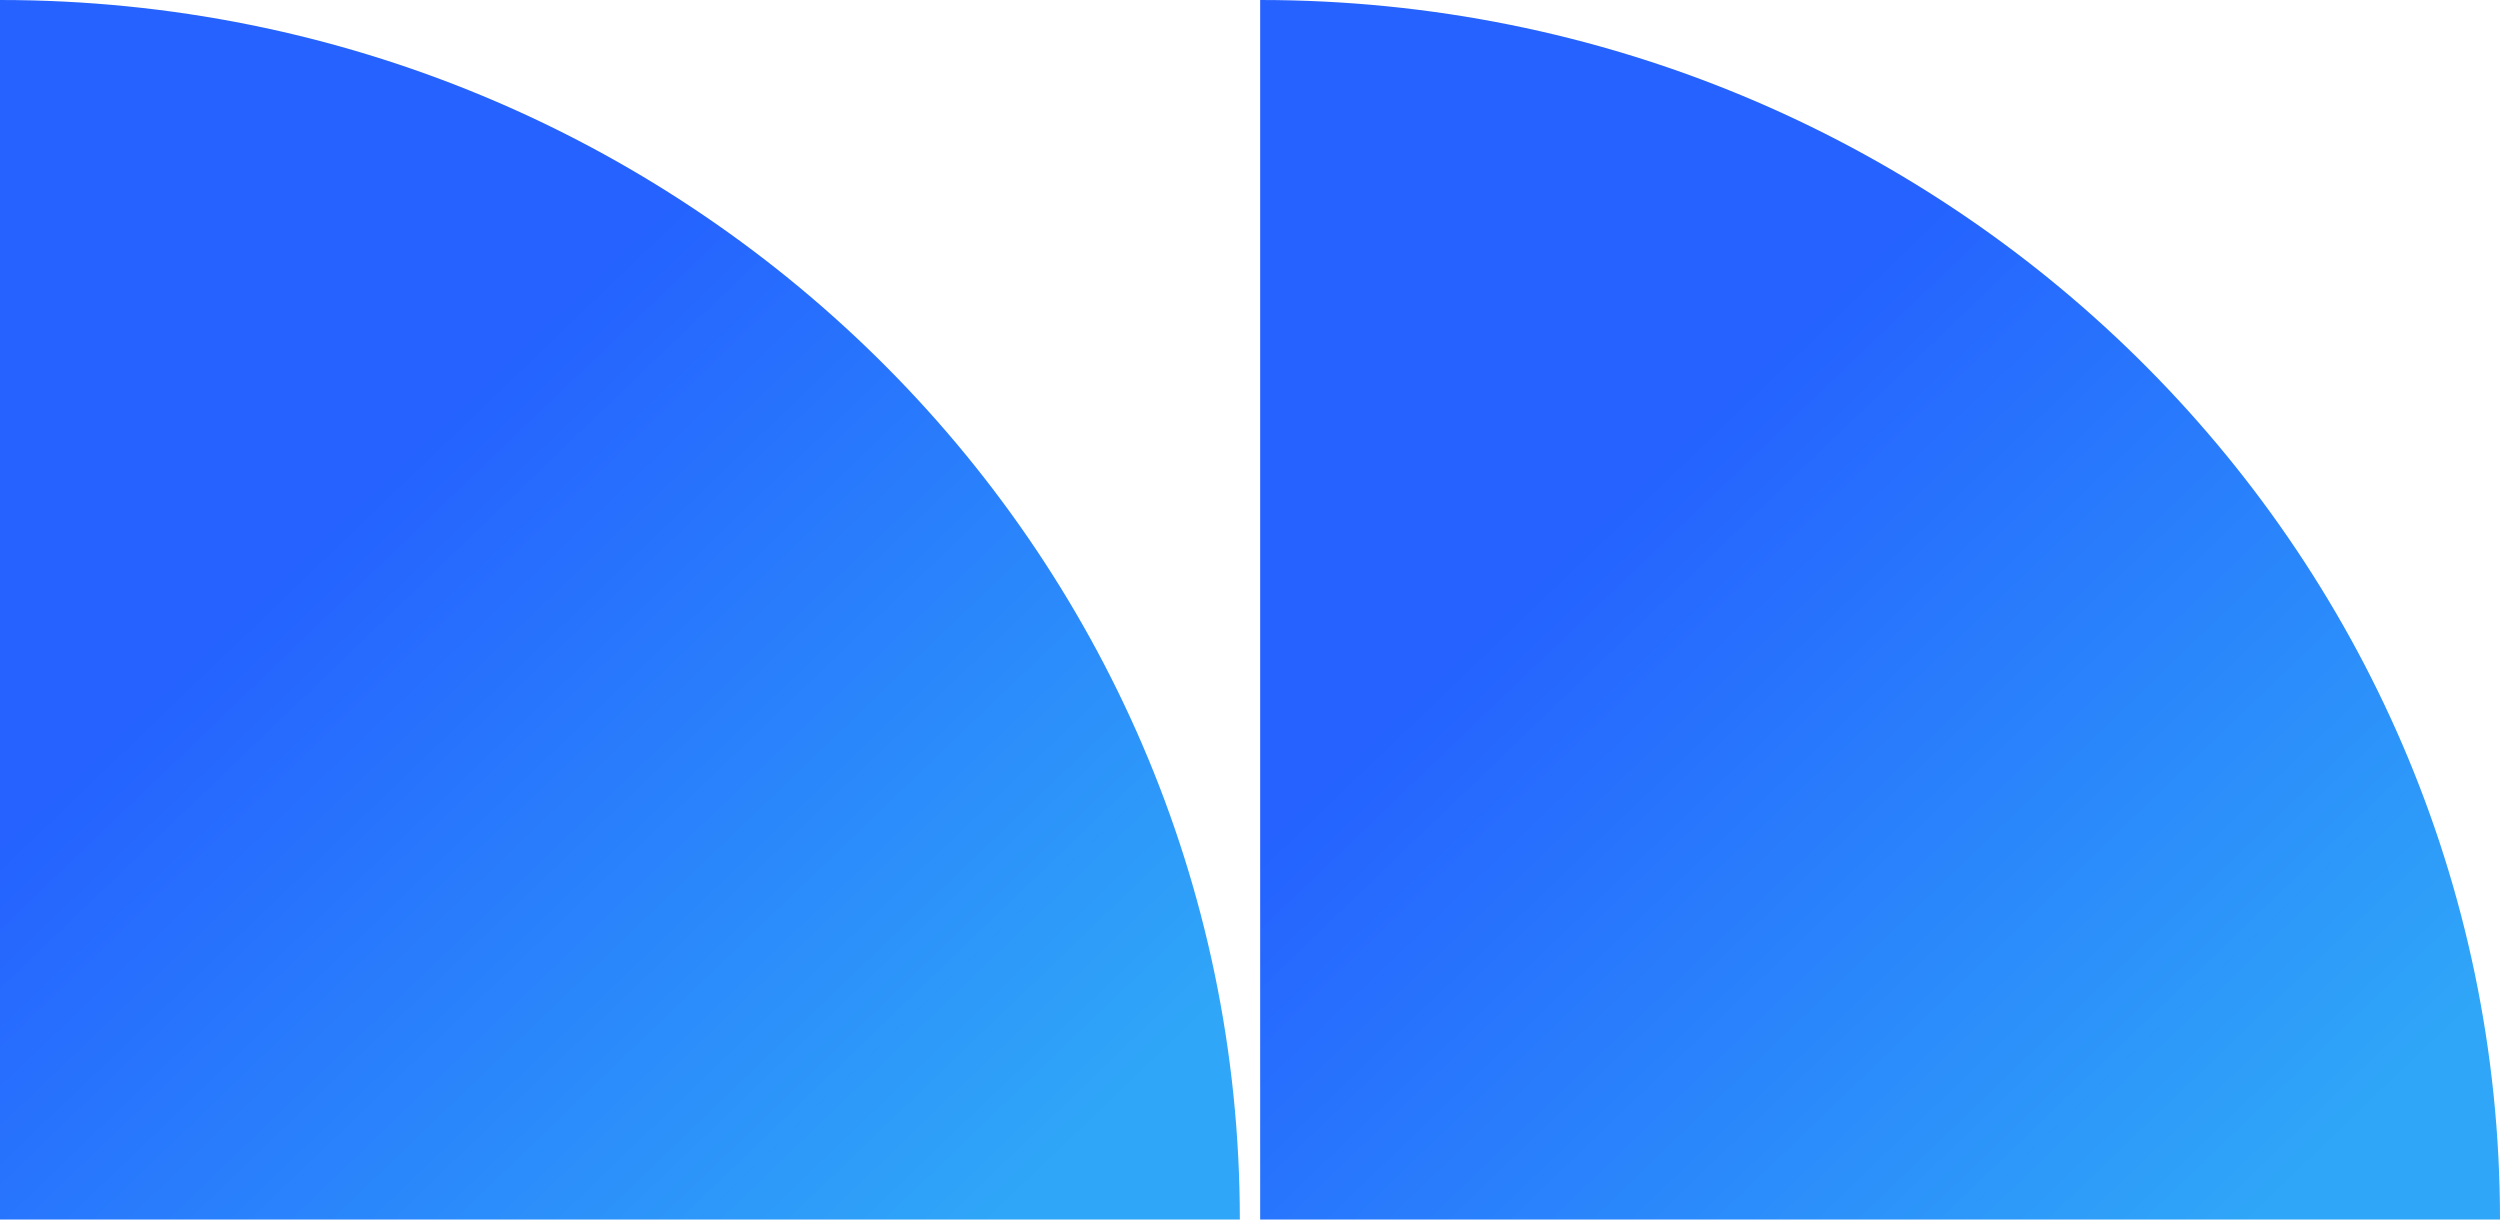
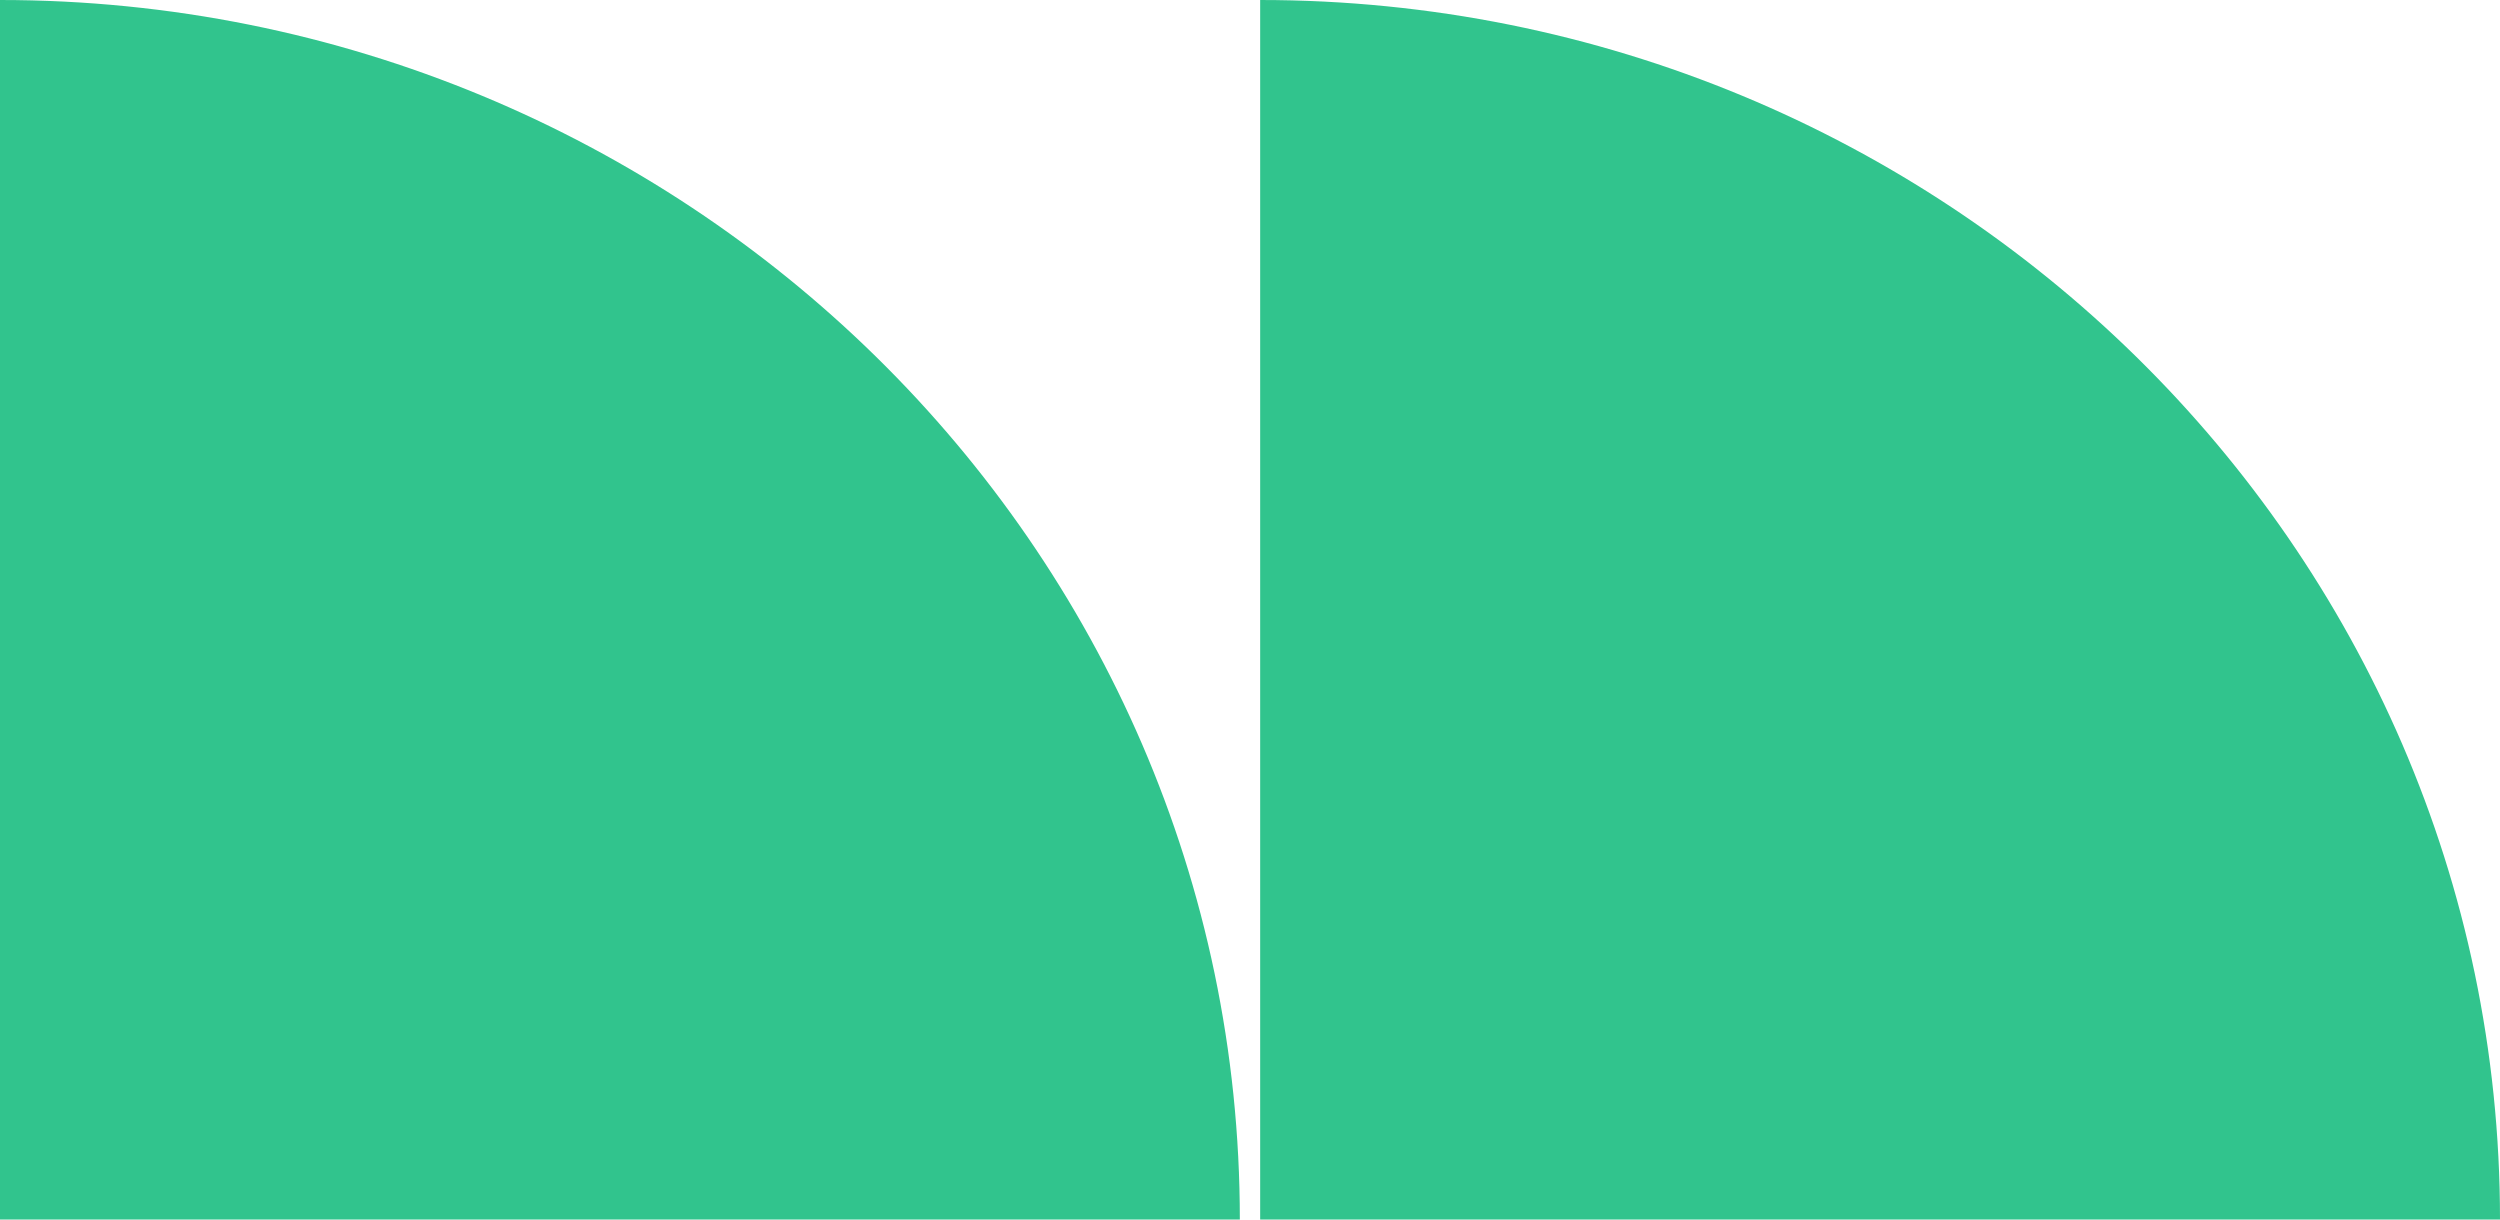
- <svg xmlns="http://www.w3.org/2000/svg" xmlns:xlink="http://www.w3.org/1999/xlink" viewBox="0 0 61.5 30">
-   <defs>
-     <style>.cls-1{fill:url(#linear-gradient);}.cls-2{fill:url(#linear-gradient-2);}</style>
-     <linearGradient id="linear-gradient" x1="-287.73" y1="1374.29" x2="-271.34" y2="1357.21" gradientTransform="matrix(1, 0, 0, -1, 294, 1388.98)" gradientUnits="userSpaceOnUse">
-       <stop offset="0" stop-color="#2562ff" />
-       <stop offset="1" stop-color="#2fa6f8" />
-     </linearGradient>
-     <linearGradient id="linear-gradient-2" x1="-256.73" y1="1374.29" x2="-240.34" y2="1357.21" xlink:href="#linear-gradient" />
-   </defs>
-   <g id="Layer_2" data-name="Layer 2">
-     <g id="Layer_1-2" data-name="Layer 1">
-       <path class="cls-1" d="M0,0C16.84,0,30.5,13.43,30.5,30H0Z" />
-       <path class="cls-2" d="M31,0C47.84,0,61.5,13.43,61.5,30H31Z" />
+ <svg xmlns="http://www.w3.org/2000/svg" version="1.1" id="Layer_1" x="0px" y="0px" viewBox="0 0 61.5 30" style="enable-background:new 0 0 61.5 30;" xml:space="preserve">
+   <style type="text/css">
+ 	.st0{fill:#31C48D;}
+ </style>
+   <g id="Layer_2_1_">
+     <g id="Layer_1-2">
+       <path class="st0" d="M0,0c16.8,0,30.5,13.4,30.5,30H0V0z" />
+       <path class="st0" d="M31,0c16.8,0,30.5,13.4,30.5,30H31V0z" />
    </g>
  </g>
</svg>
